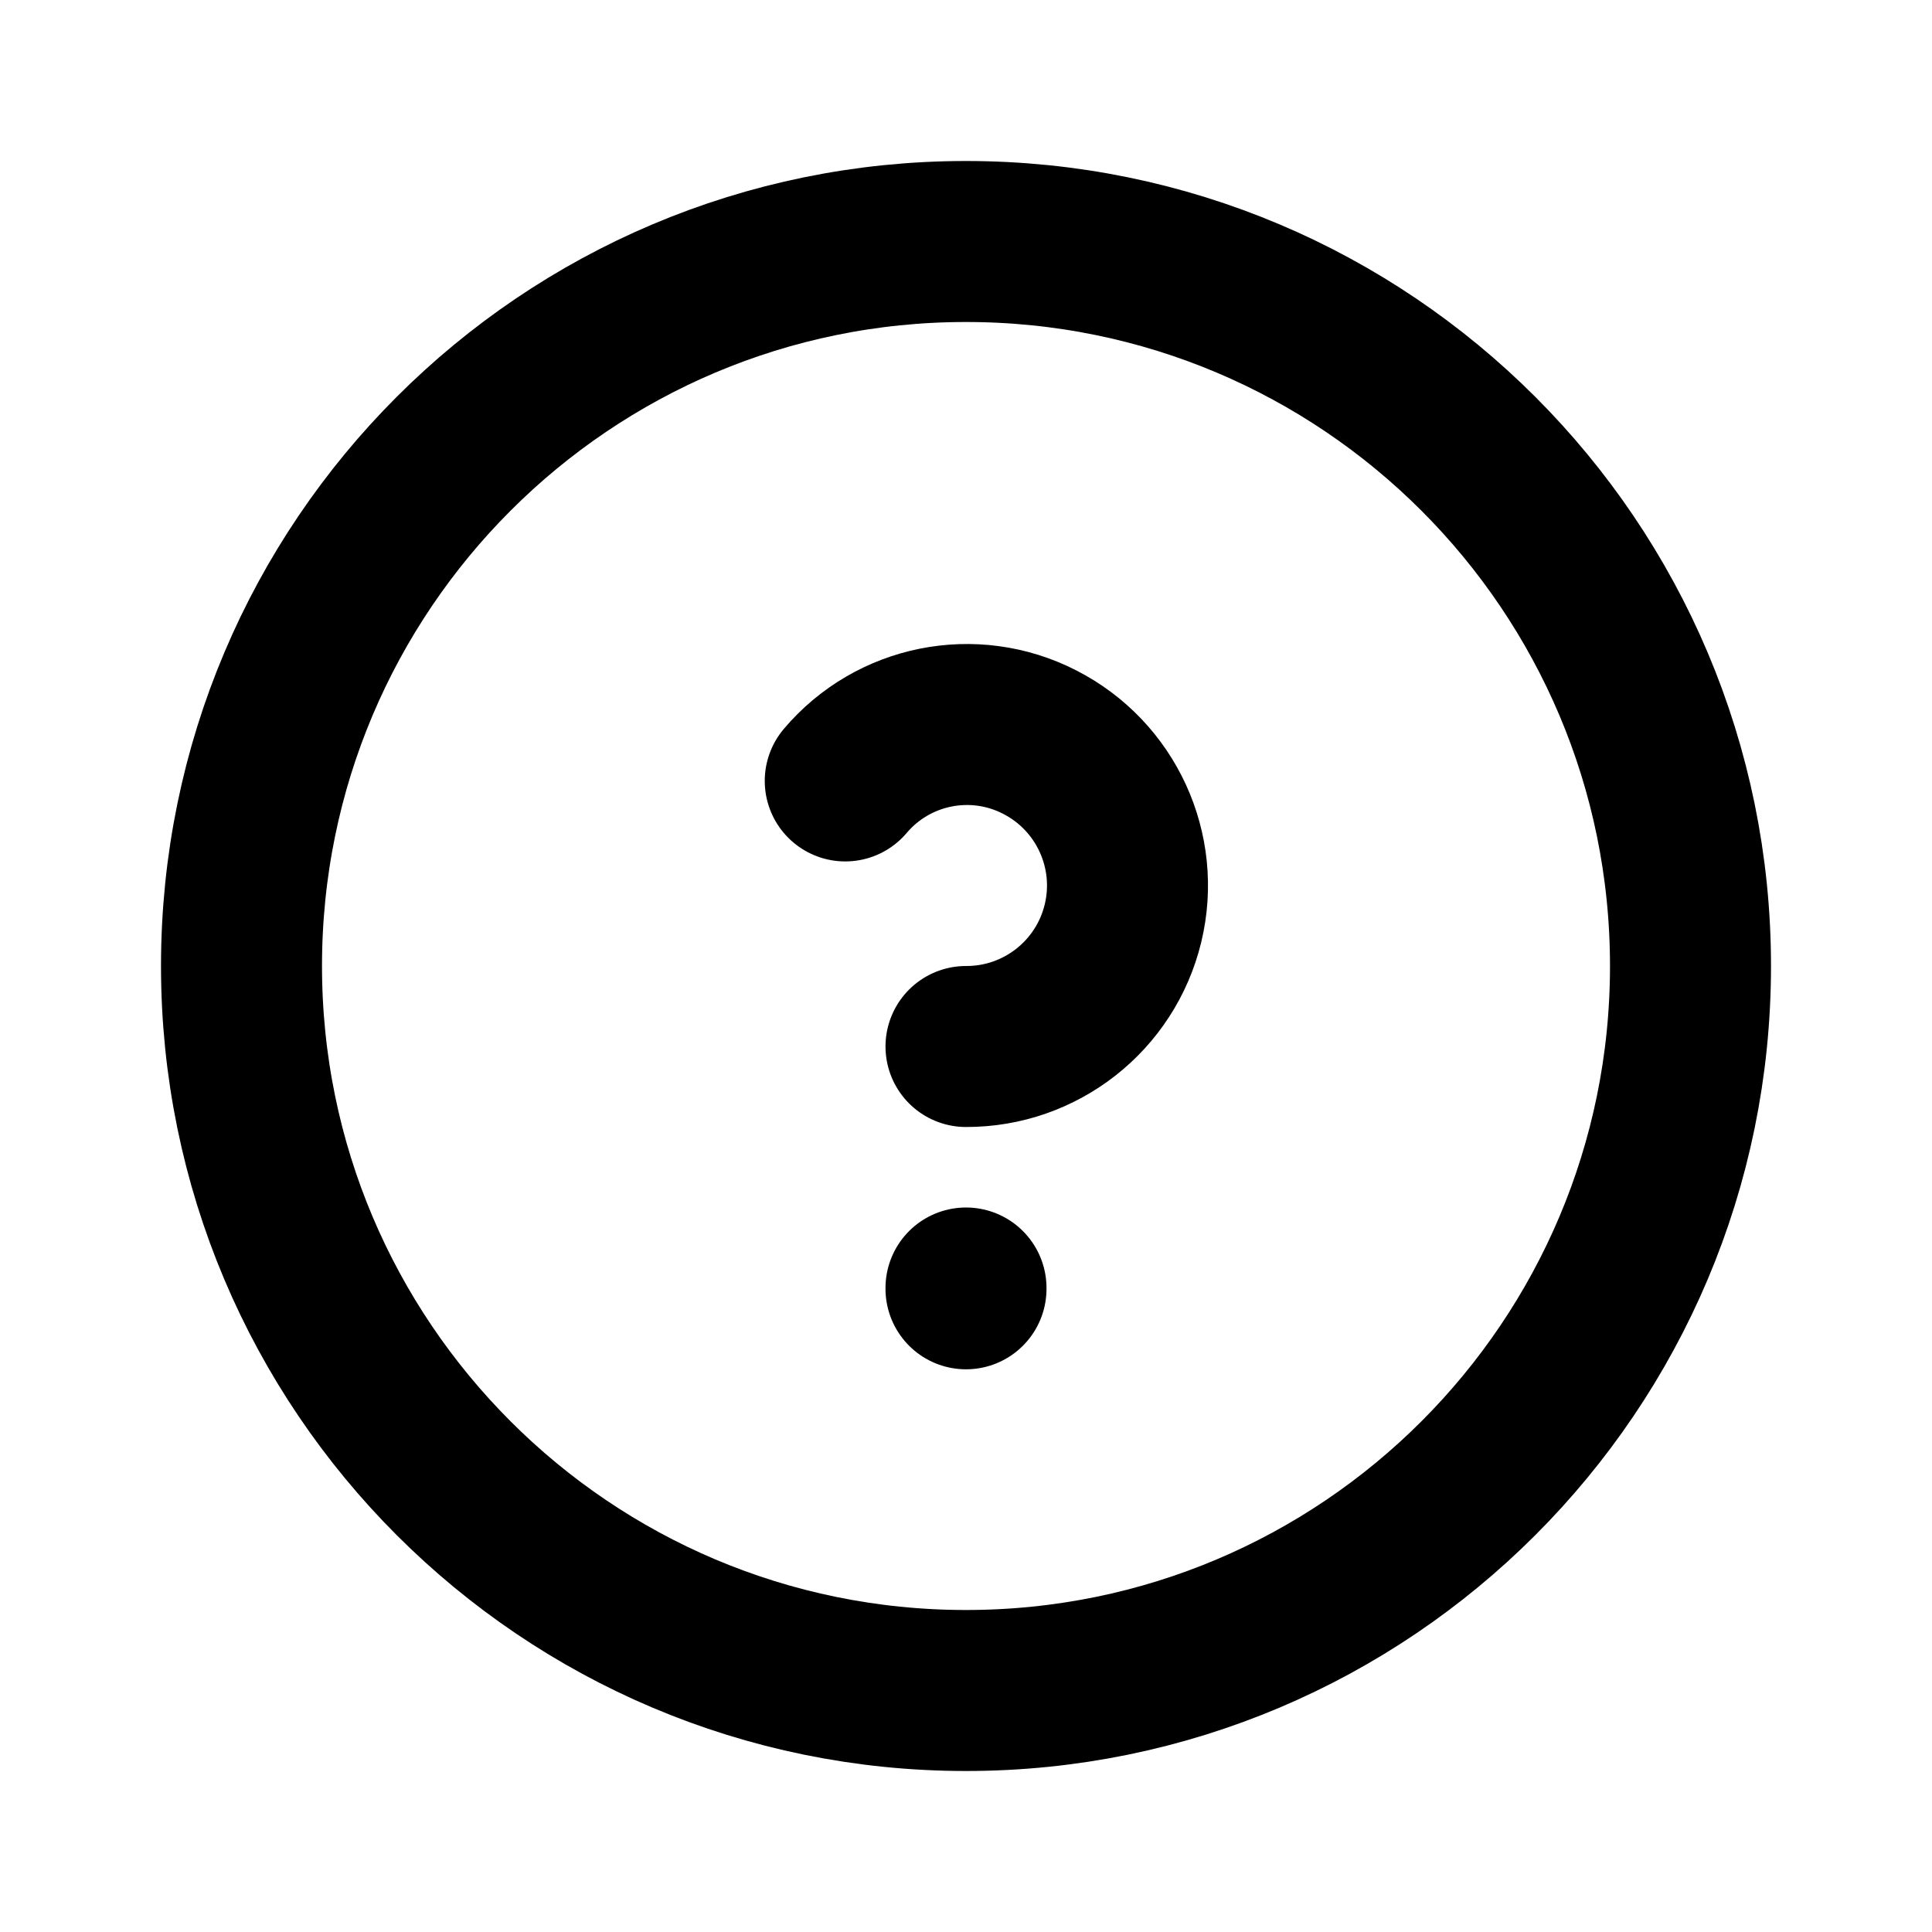
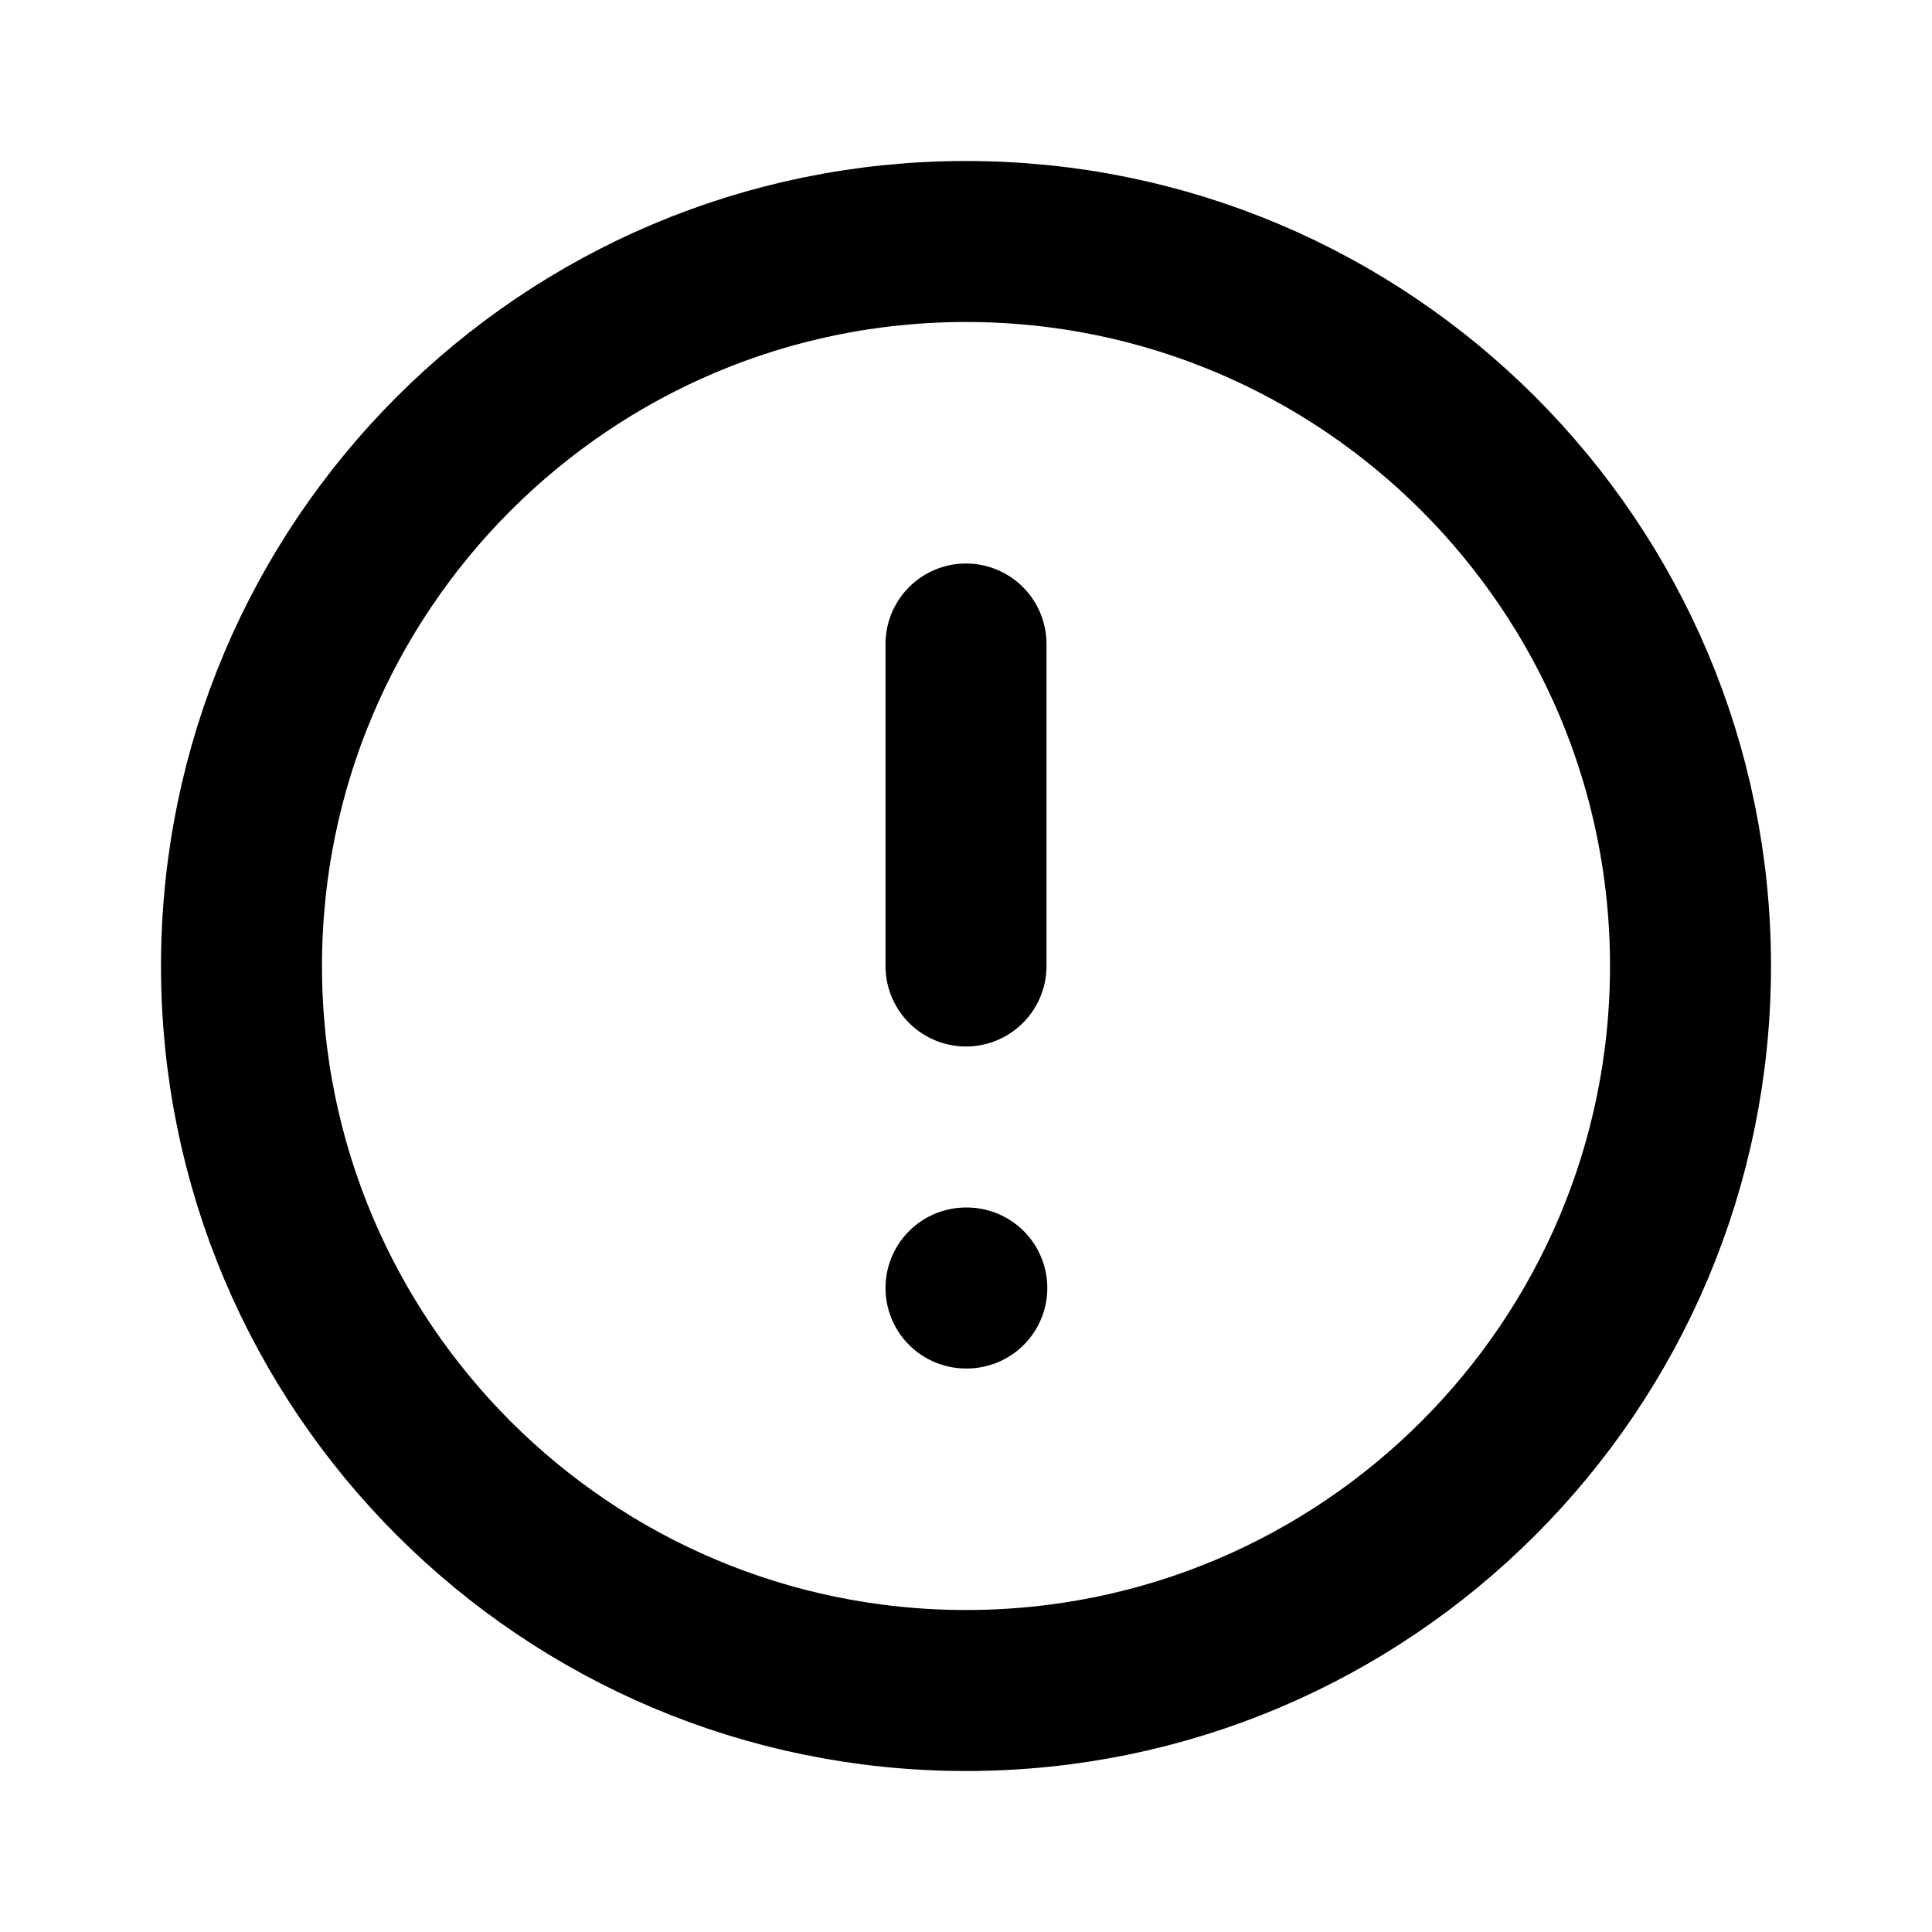
<svg xmlns="http://www.w3.org/2000/svg" width="24" height="24" viewBox="0 0 24 24" fill="none" stroke="currentColor" stroke-width="2" stroke-linecap="round" stroke-linejoin="round">
  <path d="M3 12a9 9 0 1 0 18 0a9 9 0 0 0 -18 0" />
-   <path d="M12 16v.01" />
-   <path d="M12 13a2 2 0 0 0 .914 -3.782a1.98 1.98 0 0 0 -2.414 .483" />
+   <path d="M12 8v4" />
+   <path d="M12 16h.01" />
</svg>
